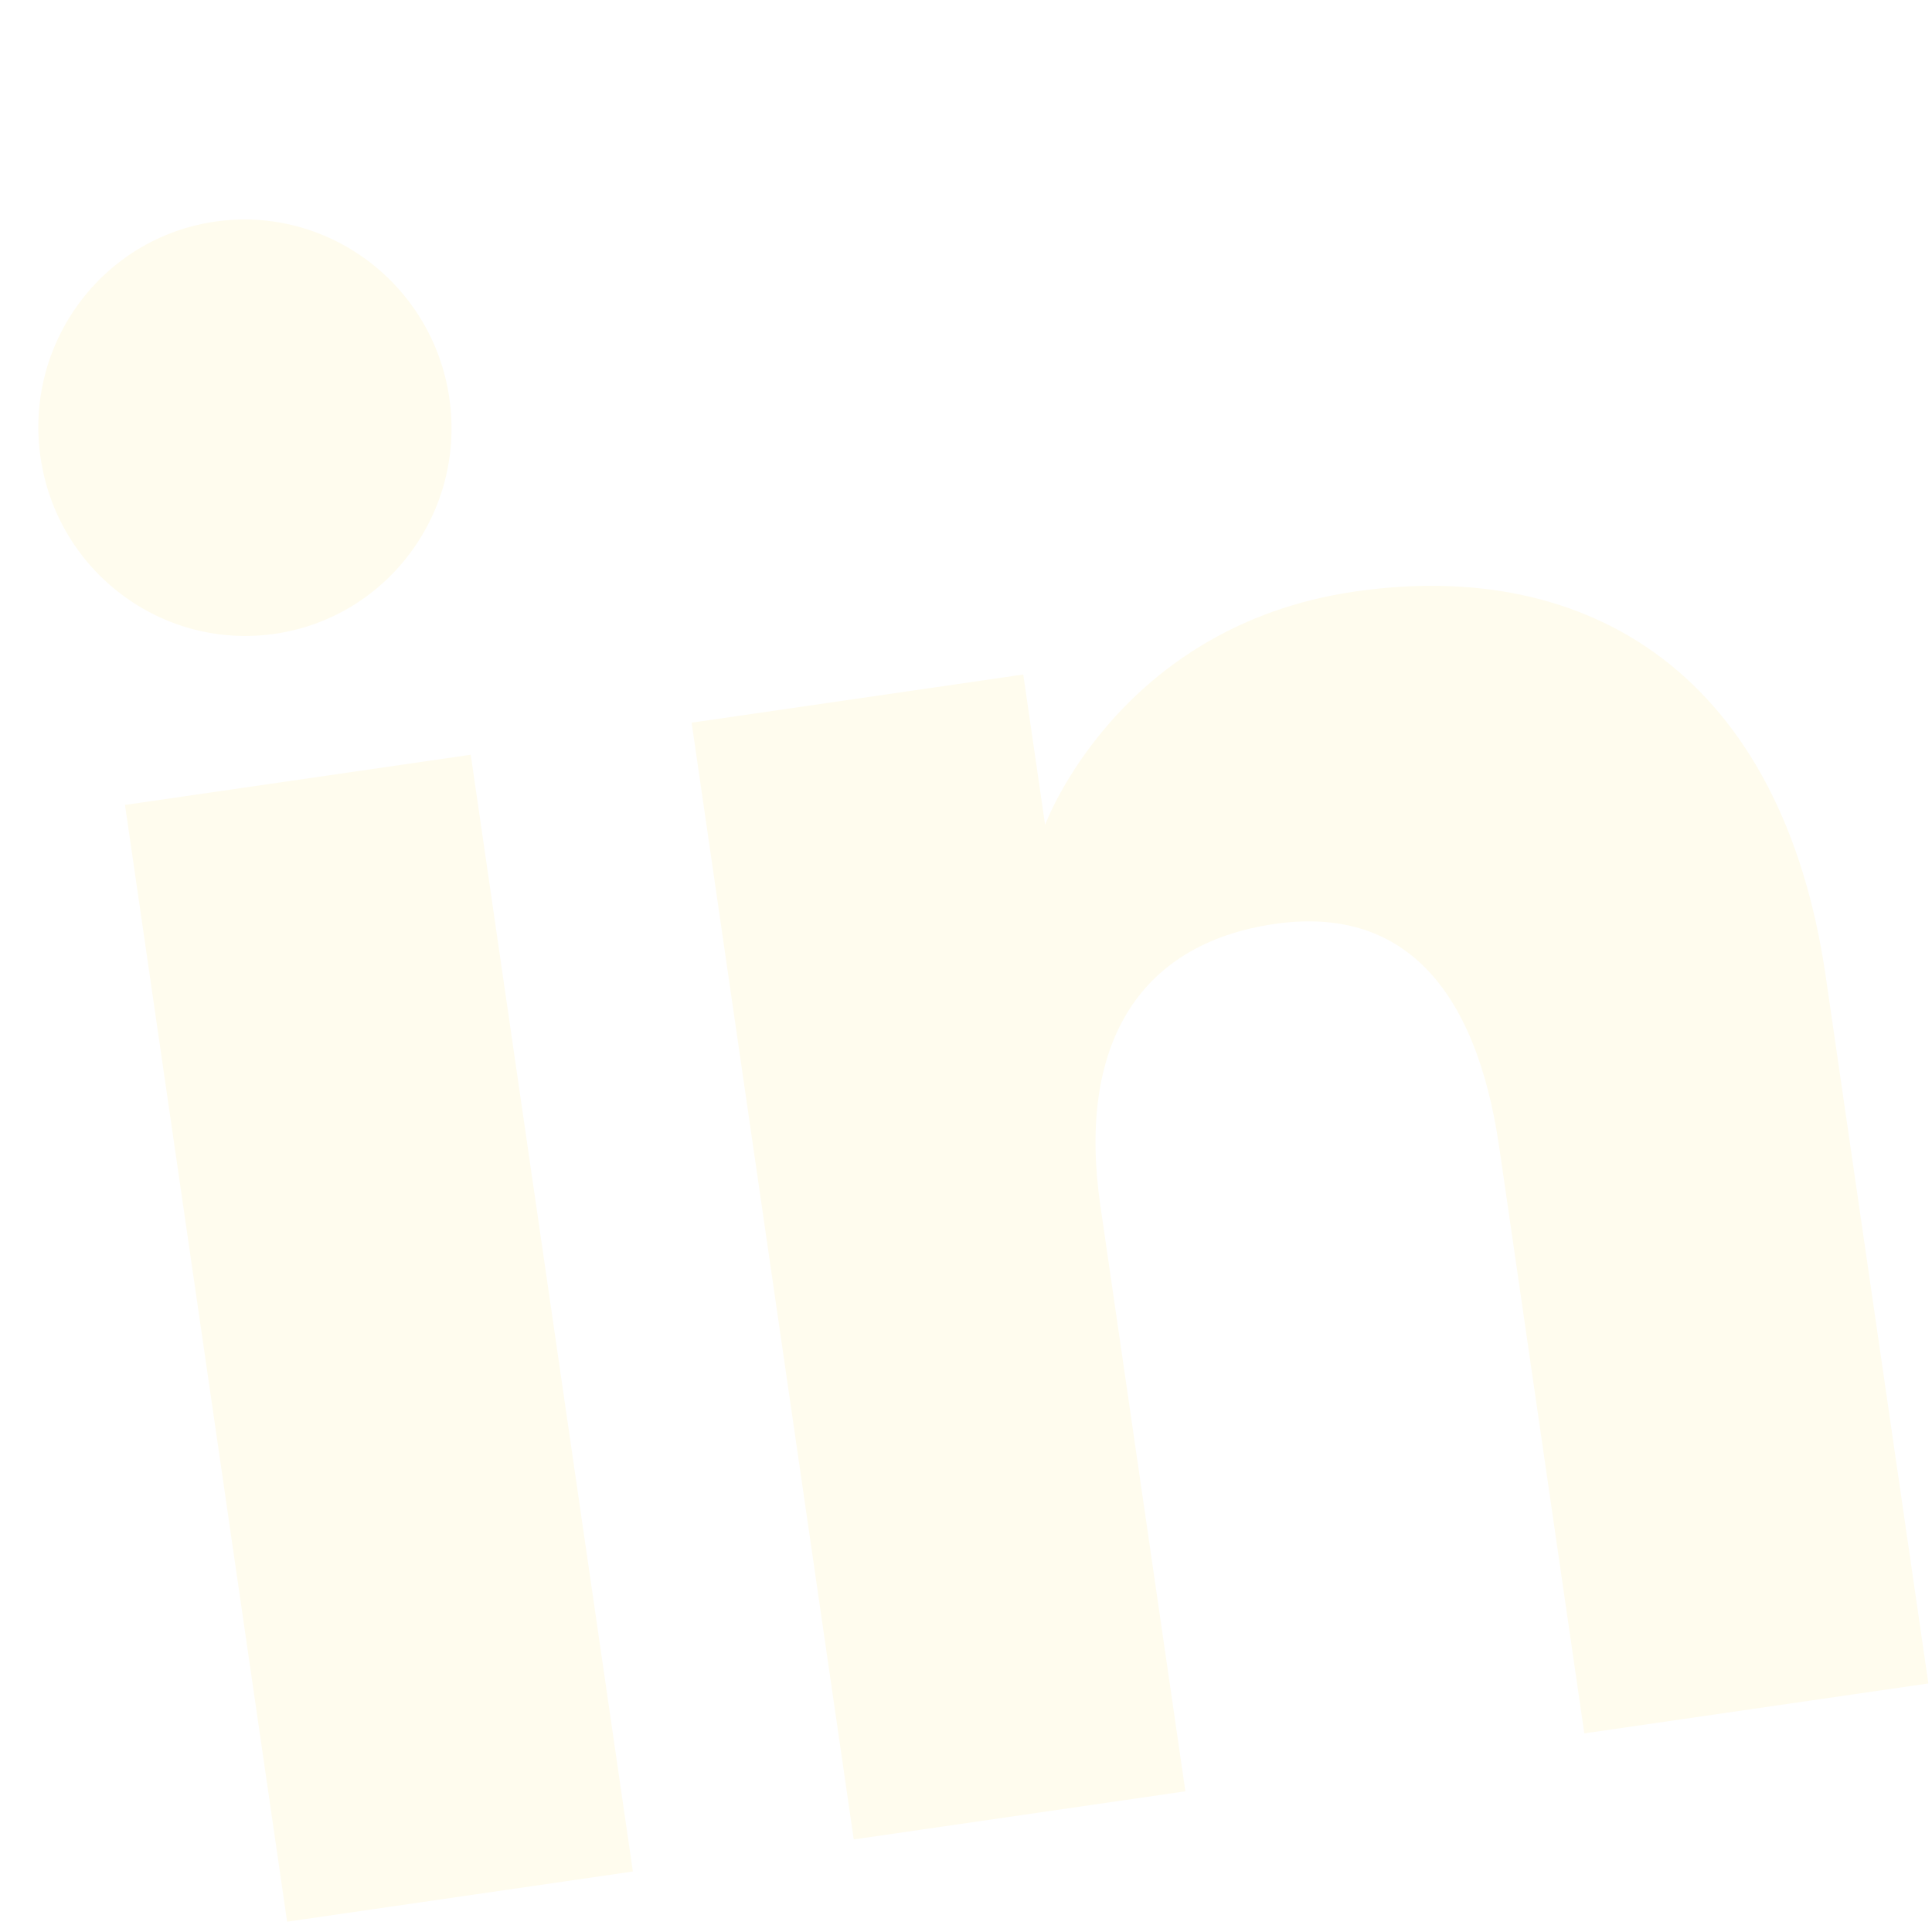
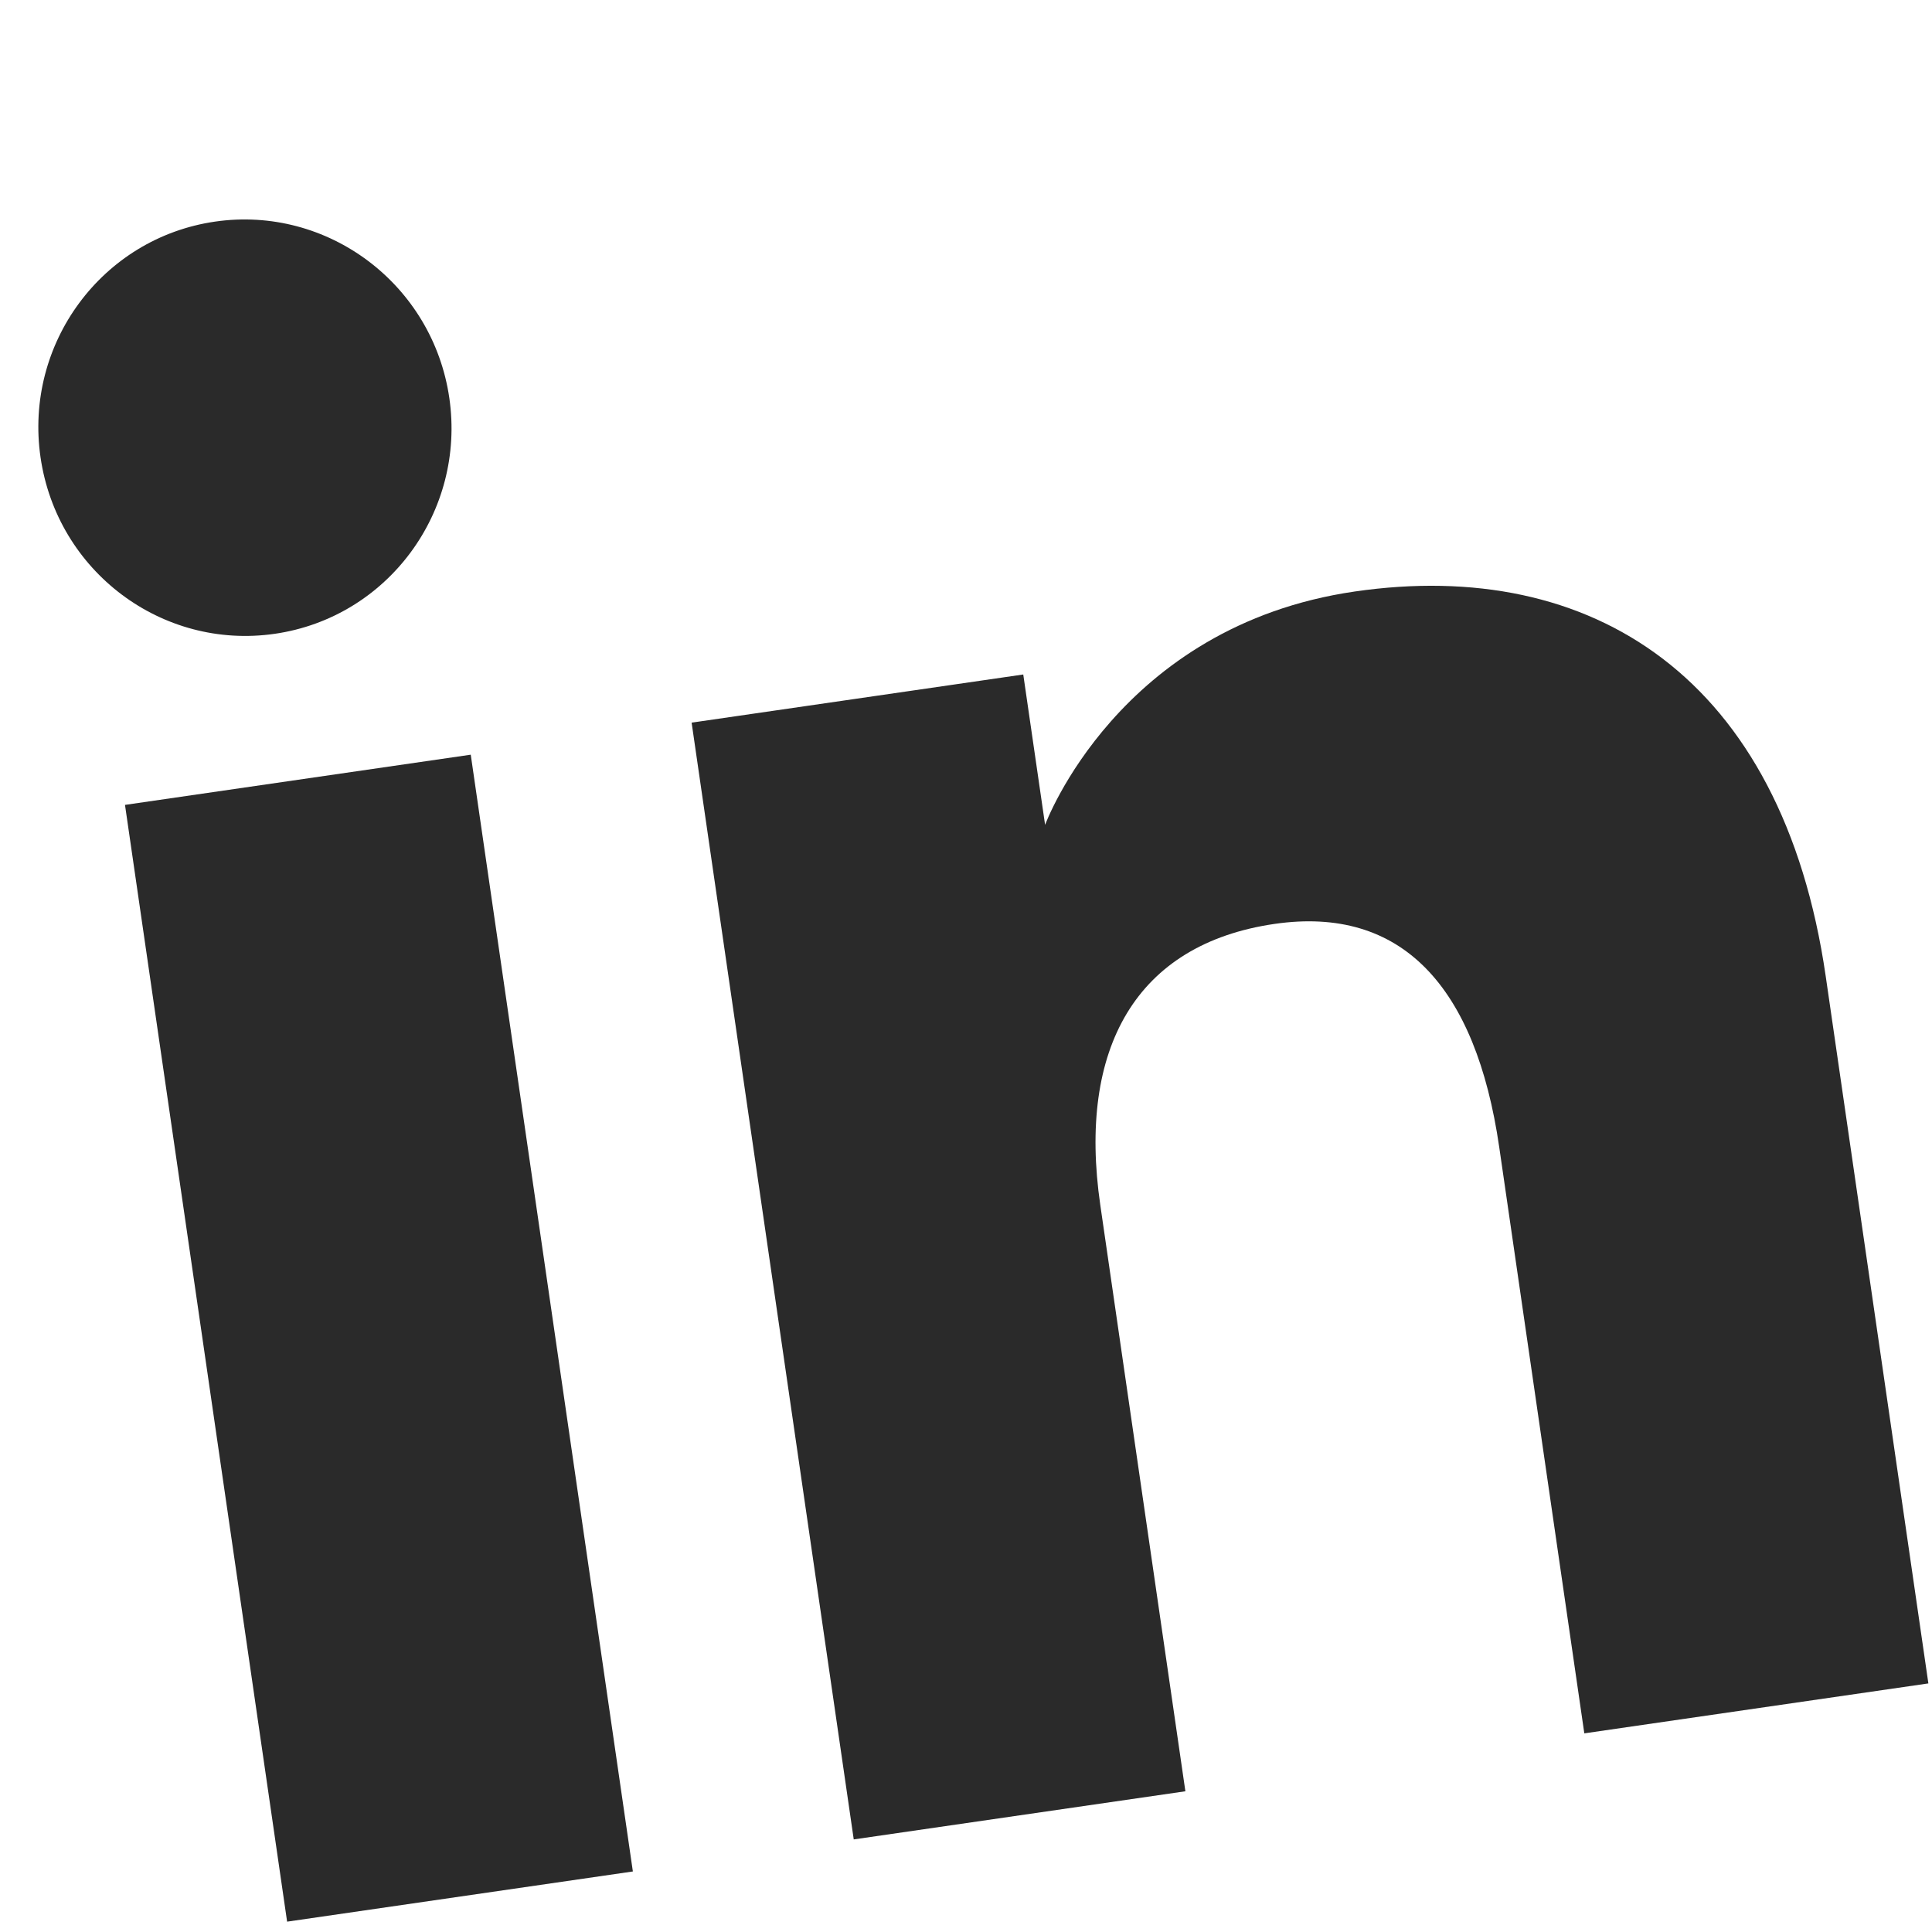
<svg xmlns="http://www.w3.org/2000/svg" width="105" height="105" viewBox="0 0 105 105" fill="none">
-   <path d="M25.584 41.018L6.793 43.746L15.604 104.44L34.395 101.712L25.584 41.018Z" fill="#FFFCEE" />
-   <path d="M14.938 34.446C21.078 33.554 25.317 27.81 24.42 21.633C23.523 15.455 17.817 11.155 11.685 12.045C5.554 12.935 1.305 18.671 2.203 24.858C3.101 31.045 8.797 35.337 14.938 34.446Z" fill="#FFFCEE" />
-   <path d="M59.799 65.497C58.56 56.965 61.746 51.307 69.271 50.215C76.178 49.212 80.21 53.605 81.48 62.349L86.104 94.206L104.803 91.492L99.224 53.06C96.863 36.799 86.507 30.279 73.635 32.148C60.763 34.016 56.799 44.831 56.799 44.831L55.612 36.659L37.588 39.276L46.399 99.97L64.423 97.353L59.799 65.497Z" fill="#FFFCEE" />
+   <path d="M25.584 41.016L6.793 43.744L15.604 104.438L34.395 101.71L25.584 41.016Z" fill="#2A2A2A" />
+   <path d="M14.938 34.445C21.078 33.553 25.317 27.809 24.42 21.632C23.523 15.454 17.817 11.154 11.685 12.044C5.554 12.934 1.305 18.67 2.203 24.857C3.101 31.044 8.797 35.336 14.938 34.445Z" fill="#2A2A2A" />
+   <path d="M59.799 65.495C58.56 56.963 61.746 51.305 69.271 50.212C76.178 49.21 80.21 53.603 81.48 62.347L86.104 94.204L104.803 91.49L99.224 53.058C96.863 36.797 86.507 30.277 73.635 32.146C60.763 34.014 56.799 44.829 56.799 44.829L55.612 36.657L37.588 39.274L46.399 99.968L64.423 97.352L59.799 65.495Z" fill="#2A2A2A" />
</svg>
